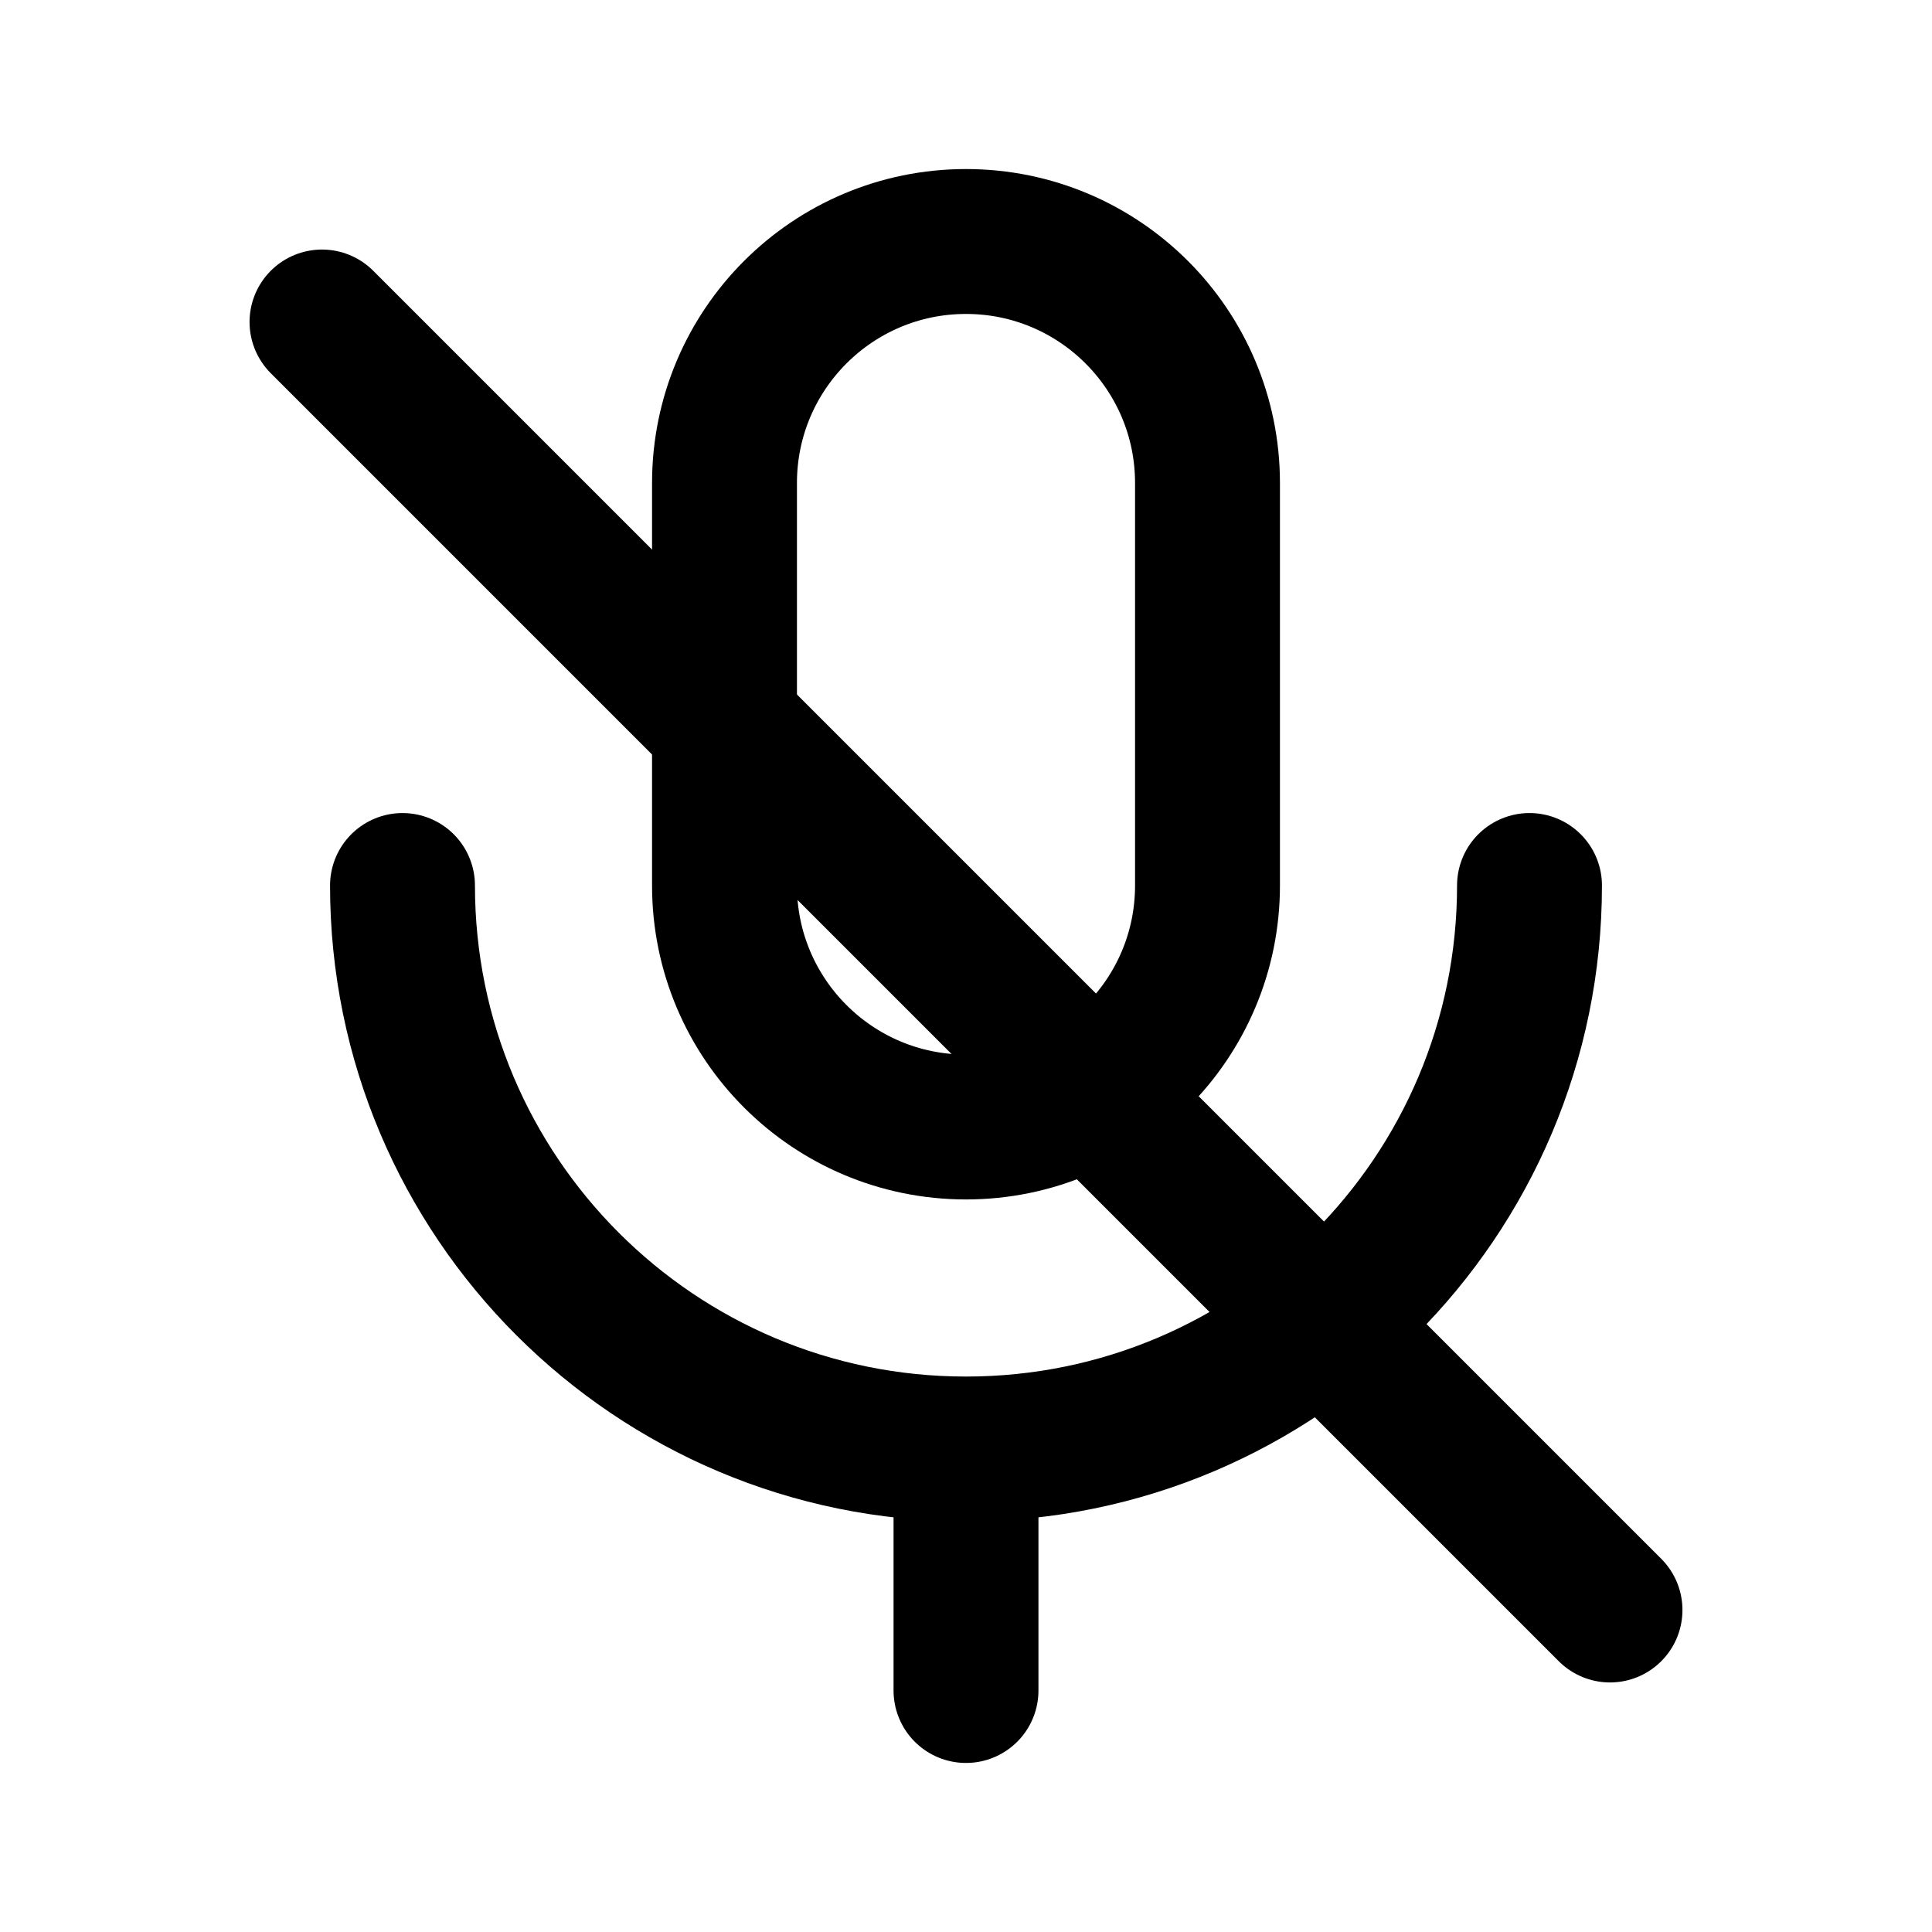
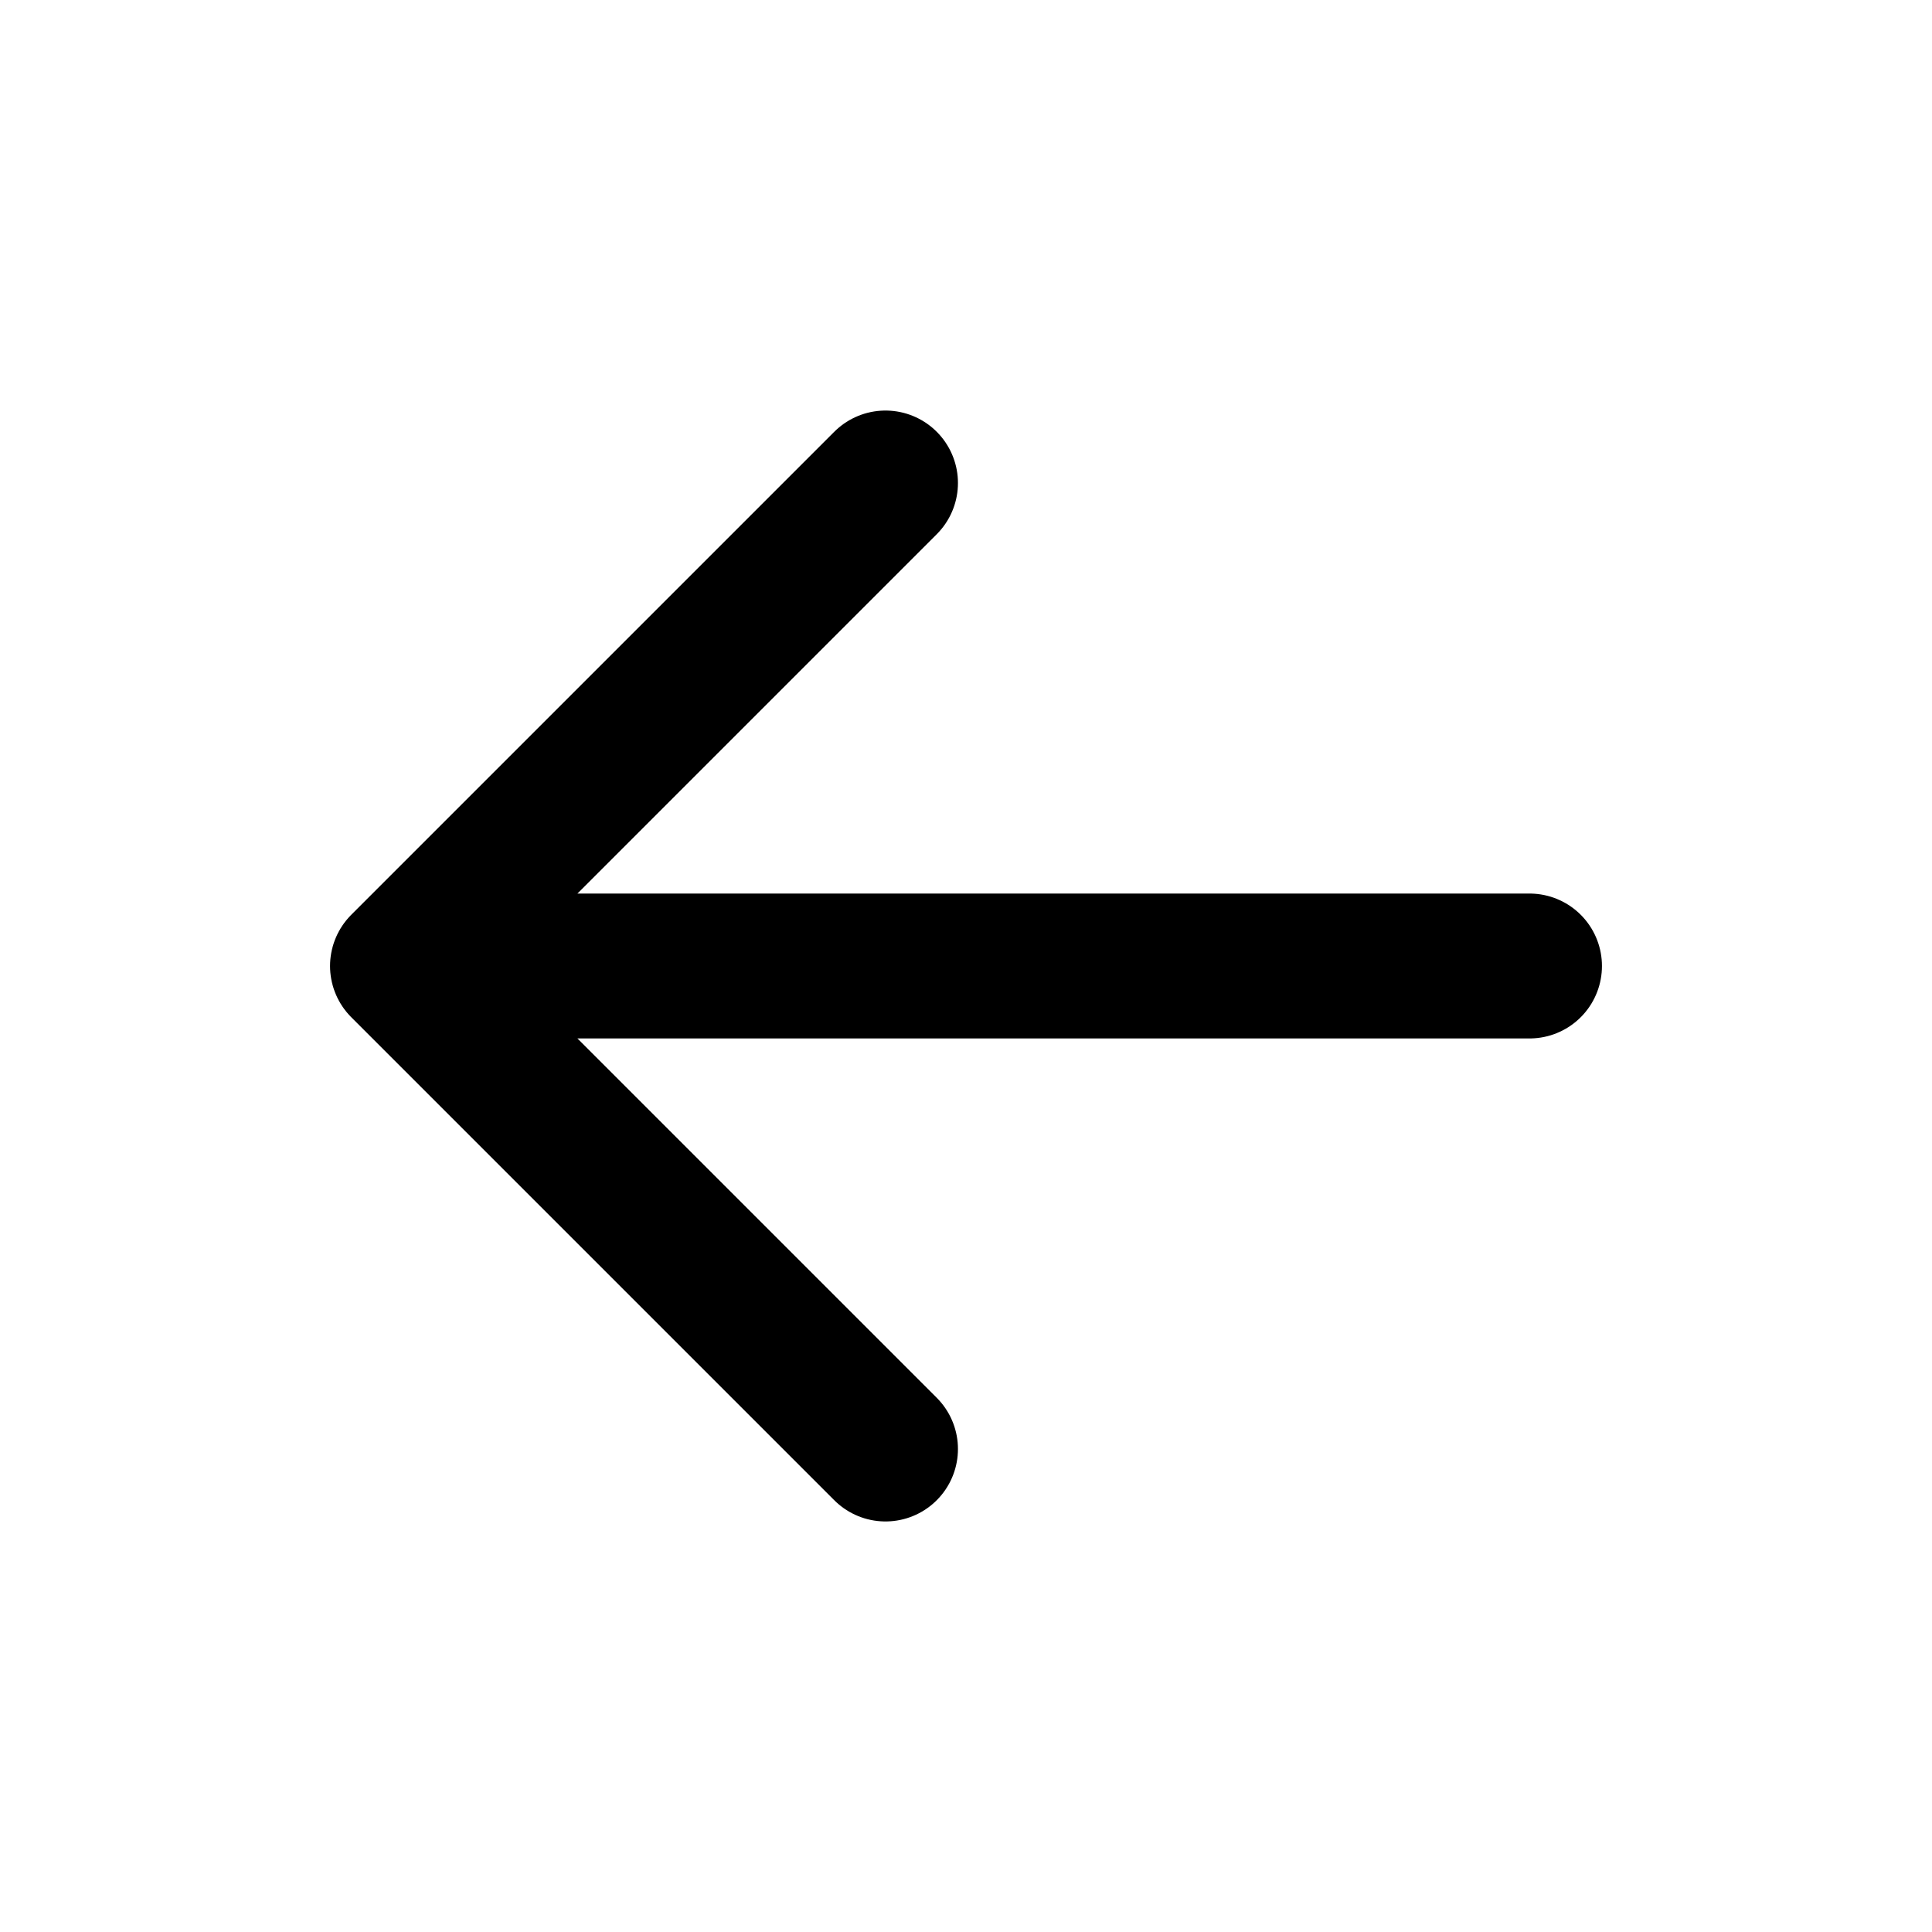
<svg xmlns="http://www.w3.org/2000/svg" width="24" height="24" viewBox="0 0 24 24">
  <g fill="none" stroke="#000" stroke-width="1.8" stroke-linecap="round" stroke-linejoin="round">
-     <rect x="9" y="3" width="6" height="11" rx="3" />
-     <path d="M5 11a7 7 0 0 0 14 0M12 18v3M4 4l16 16" />
+     <path d="M19 12H5M11 6l-6 6 6 6" />
  </g>
</svg>
